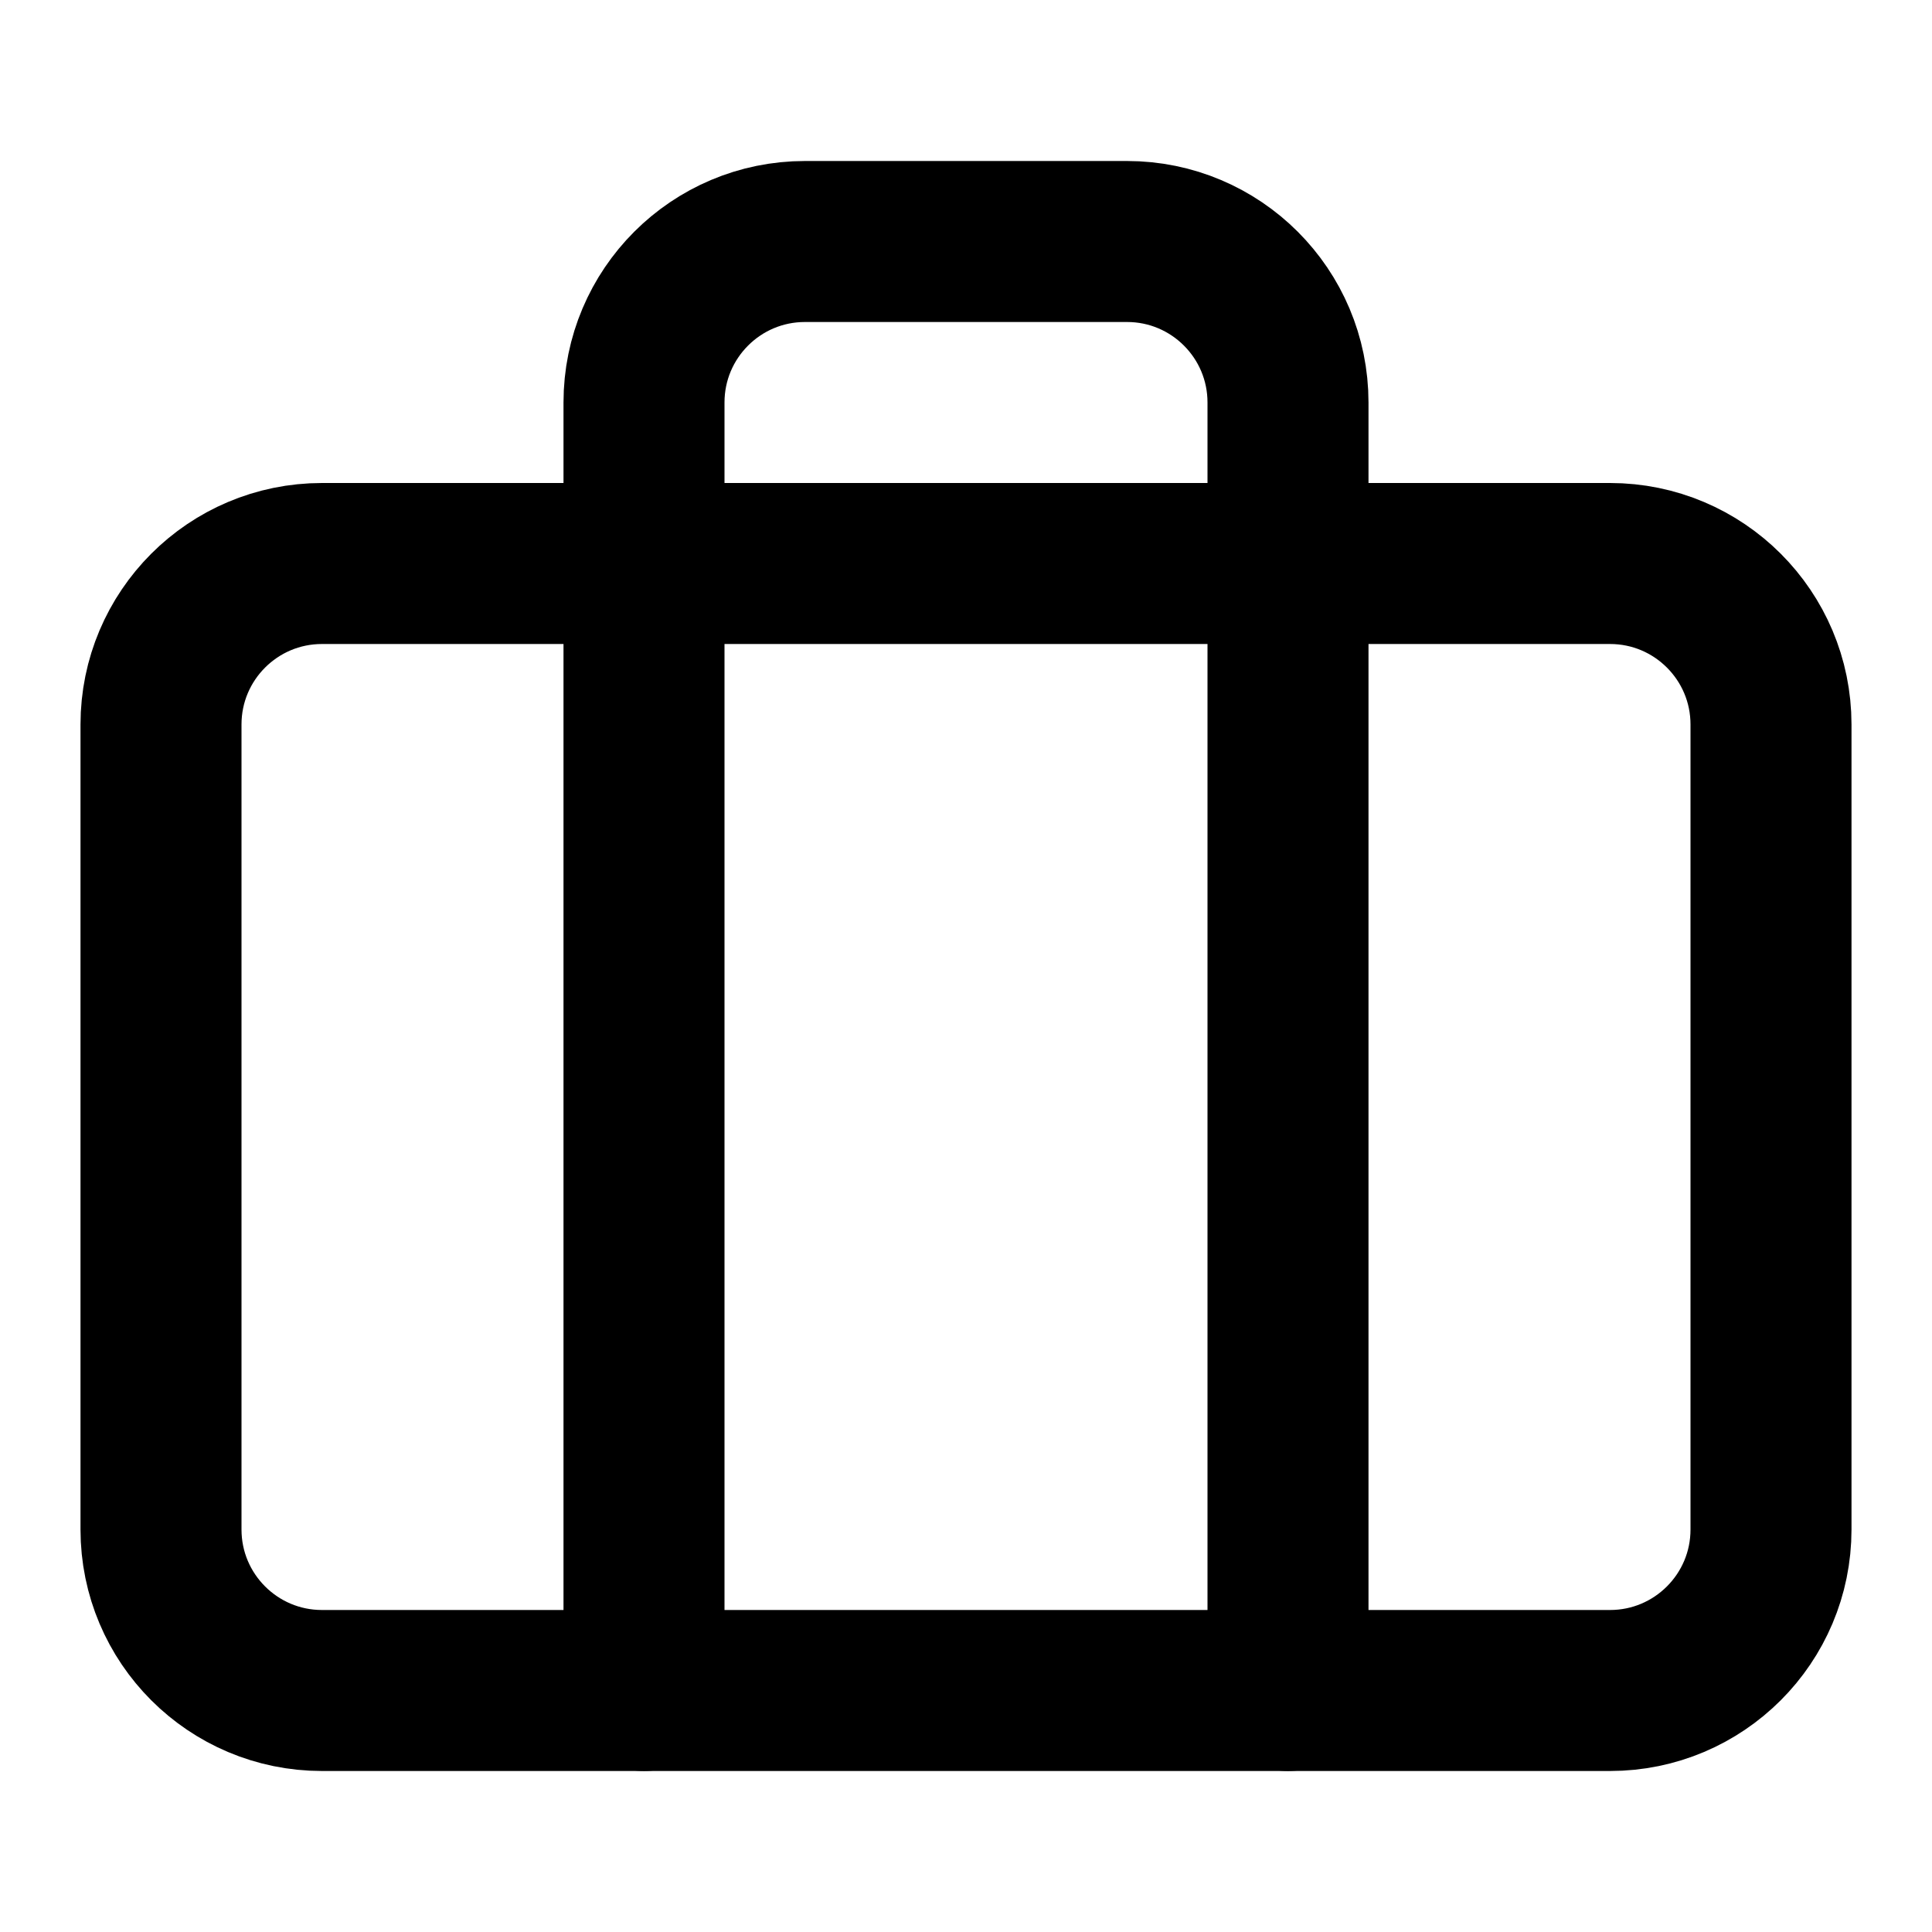
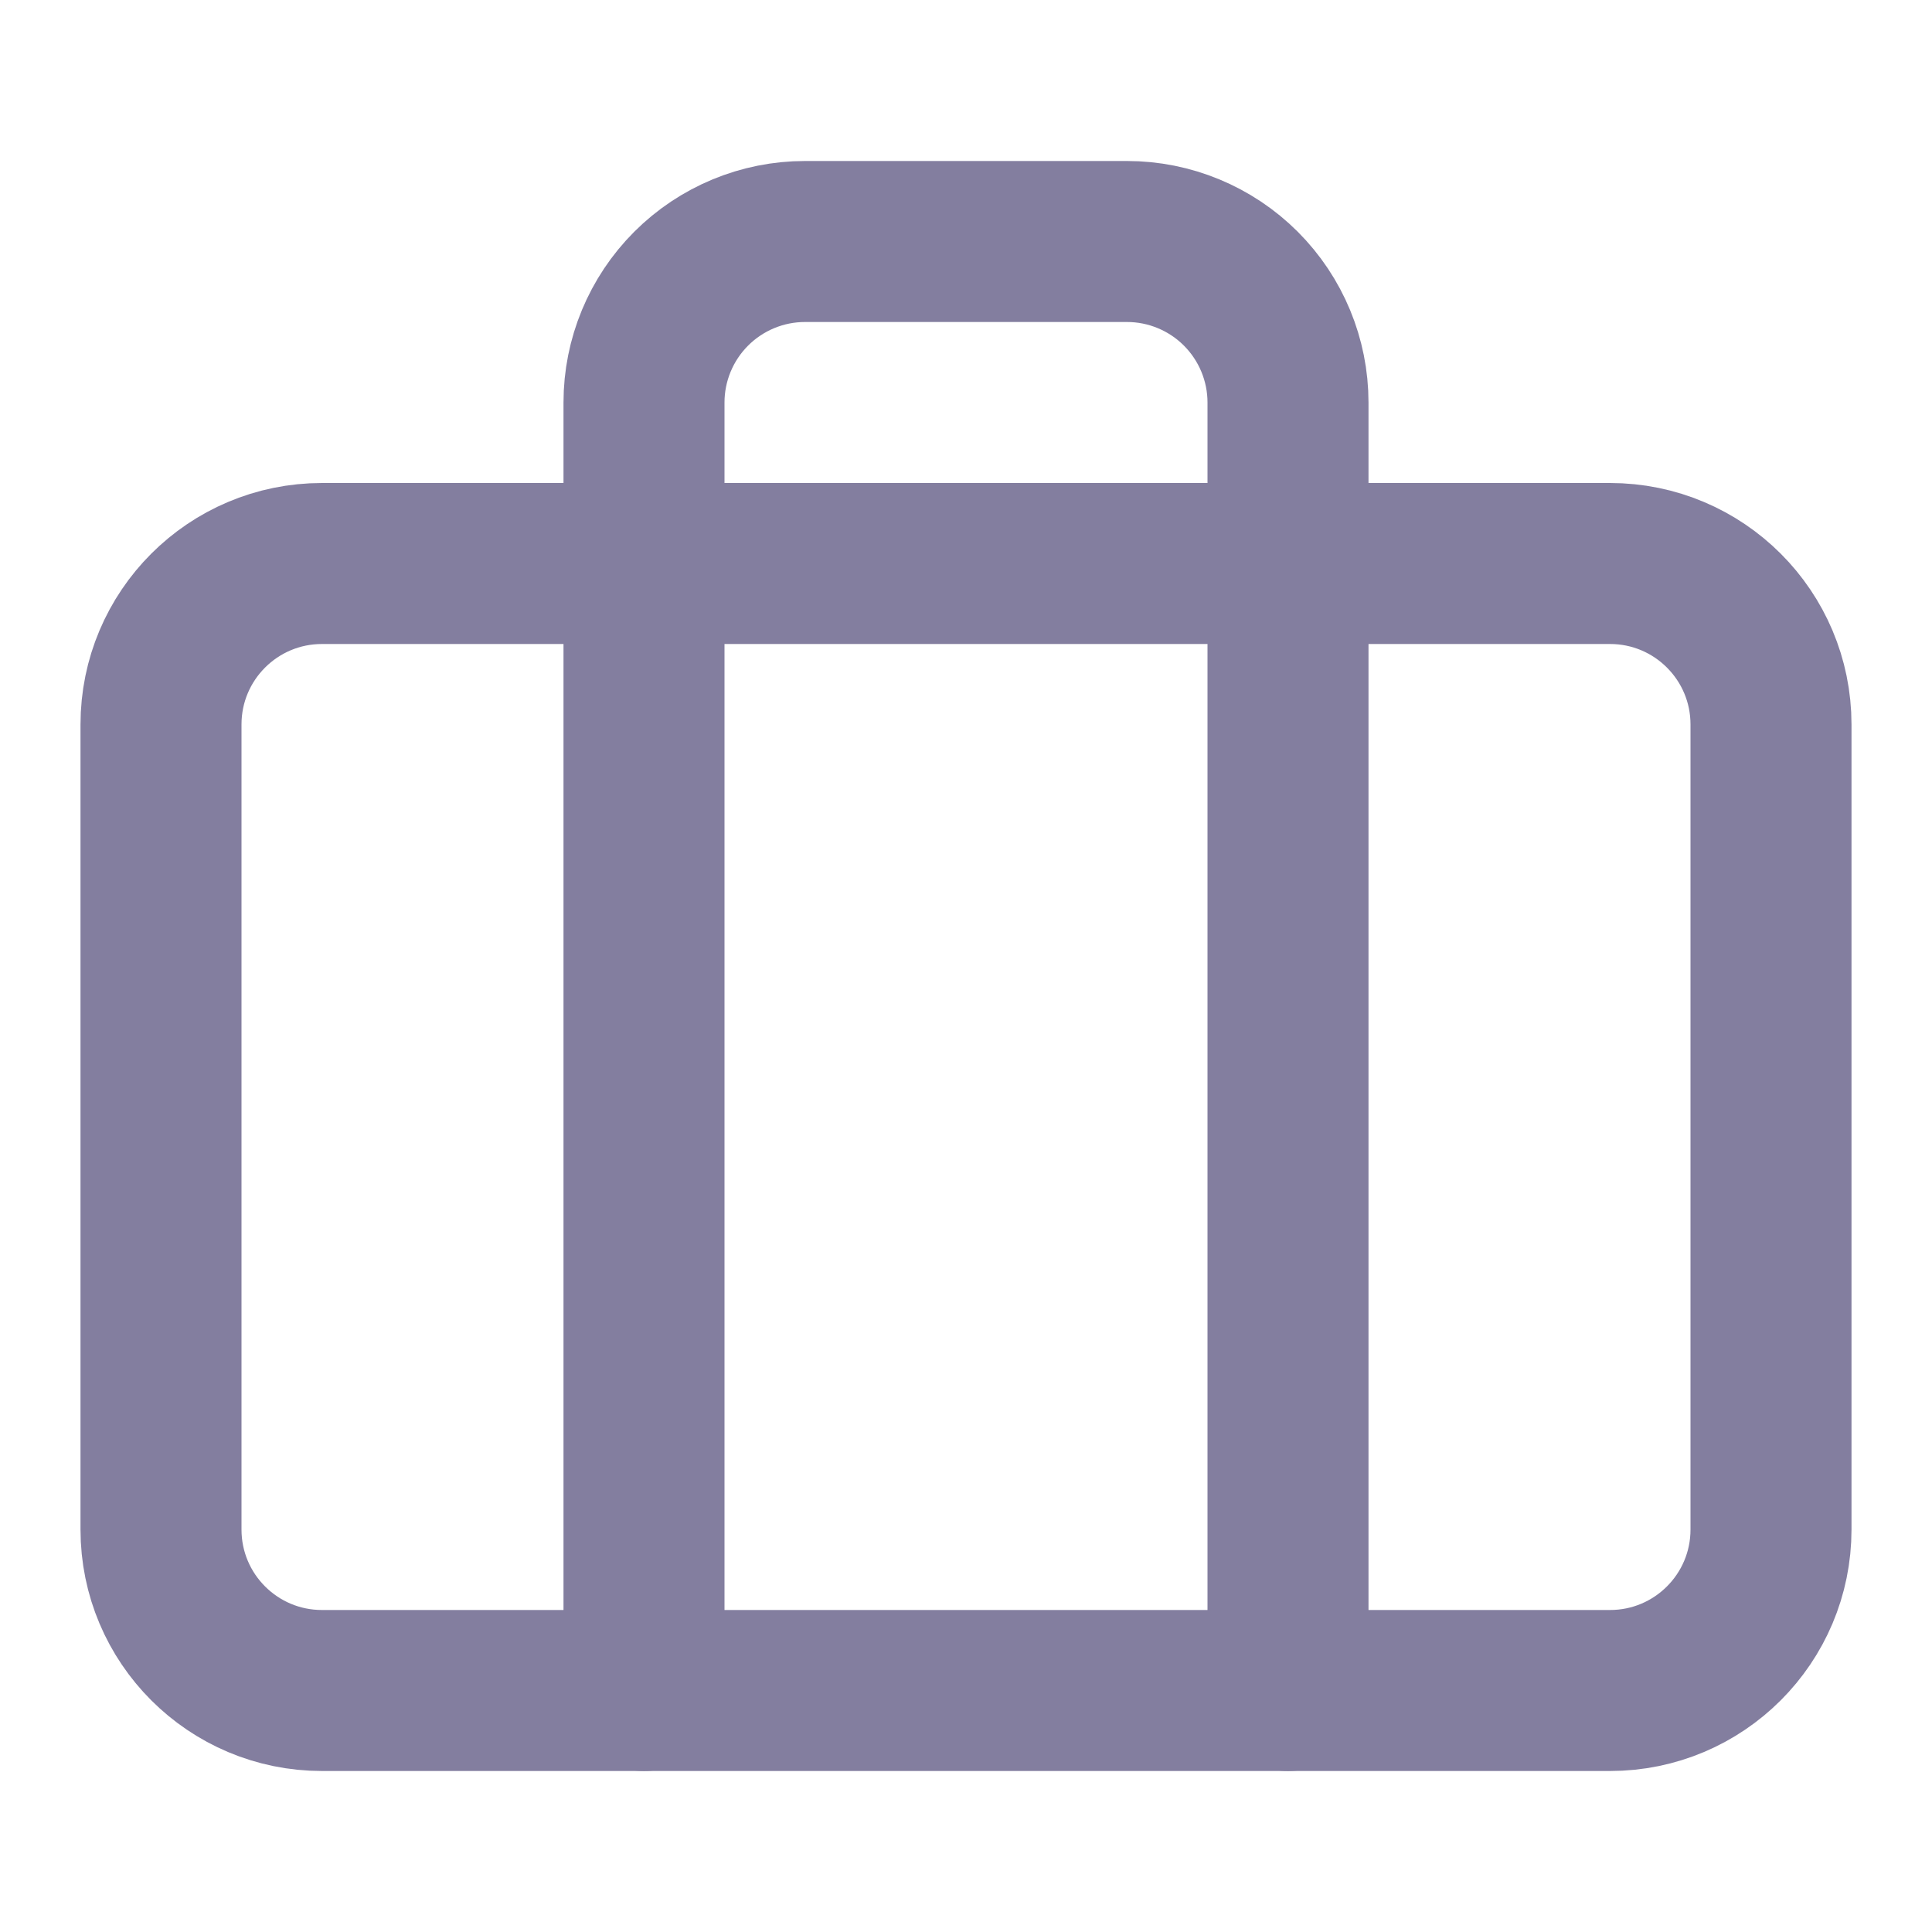
- <svg xmlns="http://www.w3.org/2000/svg" width="24" height="24" viewBox="0 0 24 24" fill="none" stroke="currentColor" stroke-width="2" stroke-linecap="round" stroke-linejoin="round" class="feather feather-briefcase">
-   <rect x="2" y="7" width="20" height="14" rx="2" ry="2" />
-   <path d="M16 21V5a2 2 0 0 0-2-2h-4a2 2 0 0 0-2 2v16" />
+ <svg xmlns="http://www.w3.org/2000/svg" width="24" height="24" viewBox="0 0 24 24" fill="none">
+   <path d="M20 7H4C2.895 7 2 7.895 2 9V19C2 20.105 2.895 21 4 21H20C21.105 21 22 20.105 22 19V9C22 7.895 21.105 7 20 7Z" stroke="#837E9F" stroke-width="2" stroke-linecap="round" stroke-linejoin="round" />
+   <path d="M16 21V5C16 4.47 15.789 3.961 15.414 3.586C15.039 3.211 14.53 3 14 3H10C9.47 3 8.961 3.211 8.586 3.586C8.211 3.961 8 4.47 8 5V21" stroke="#837E9F" stroke-width="2" stroke-linecap="round" stroke-linejoin="round" />
</svg>
